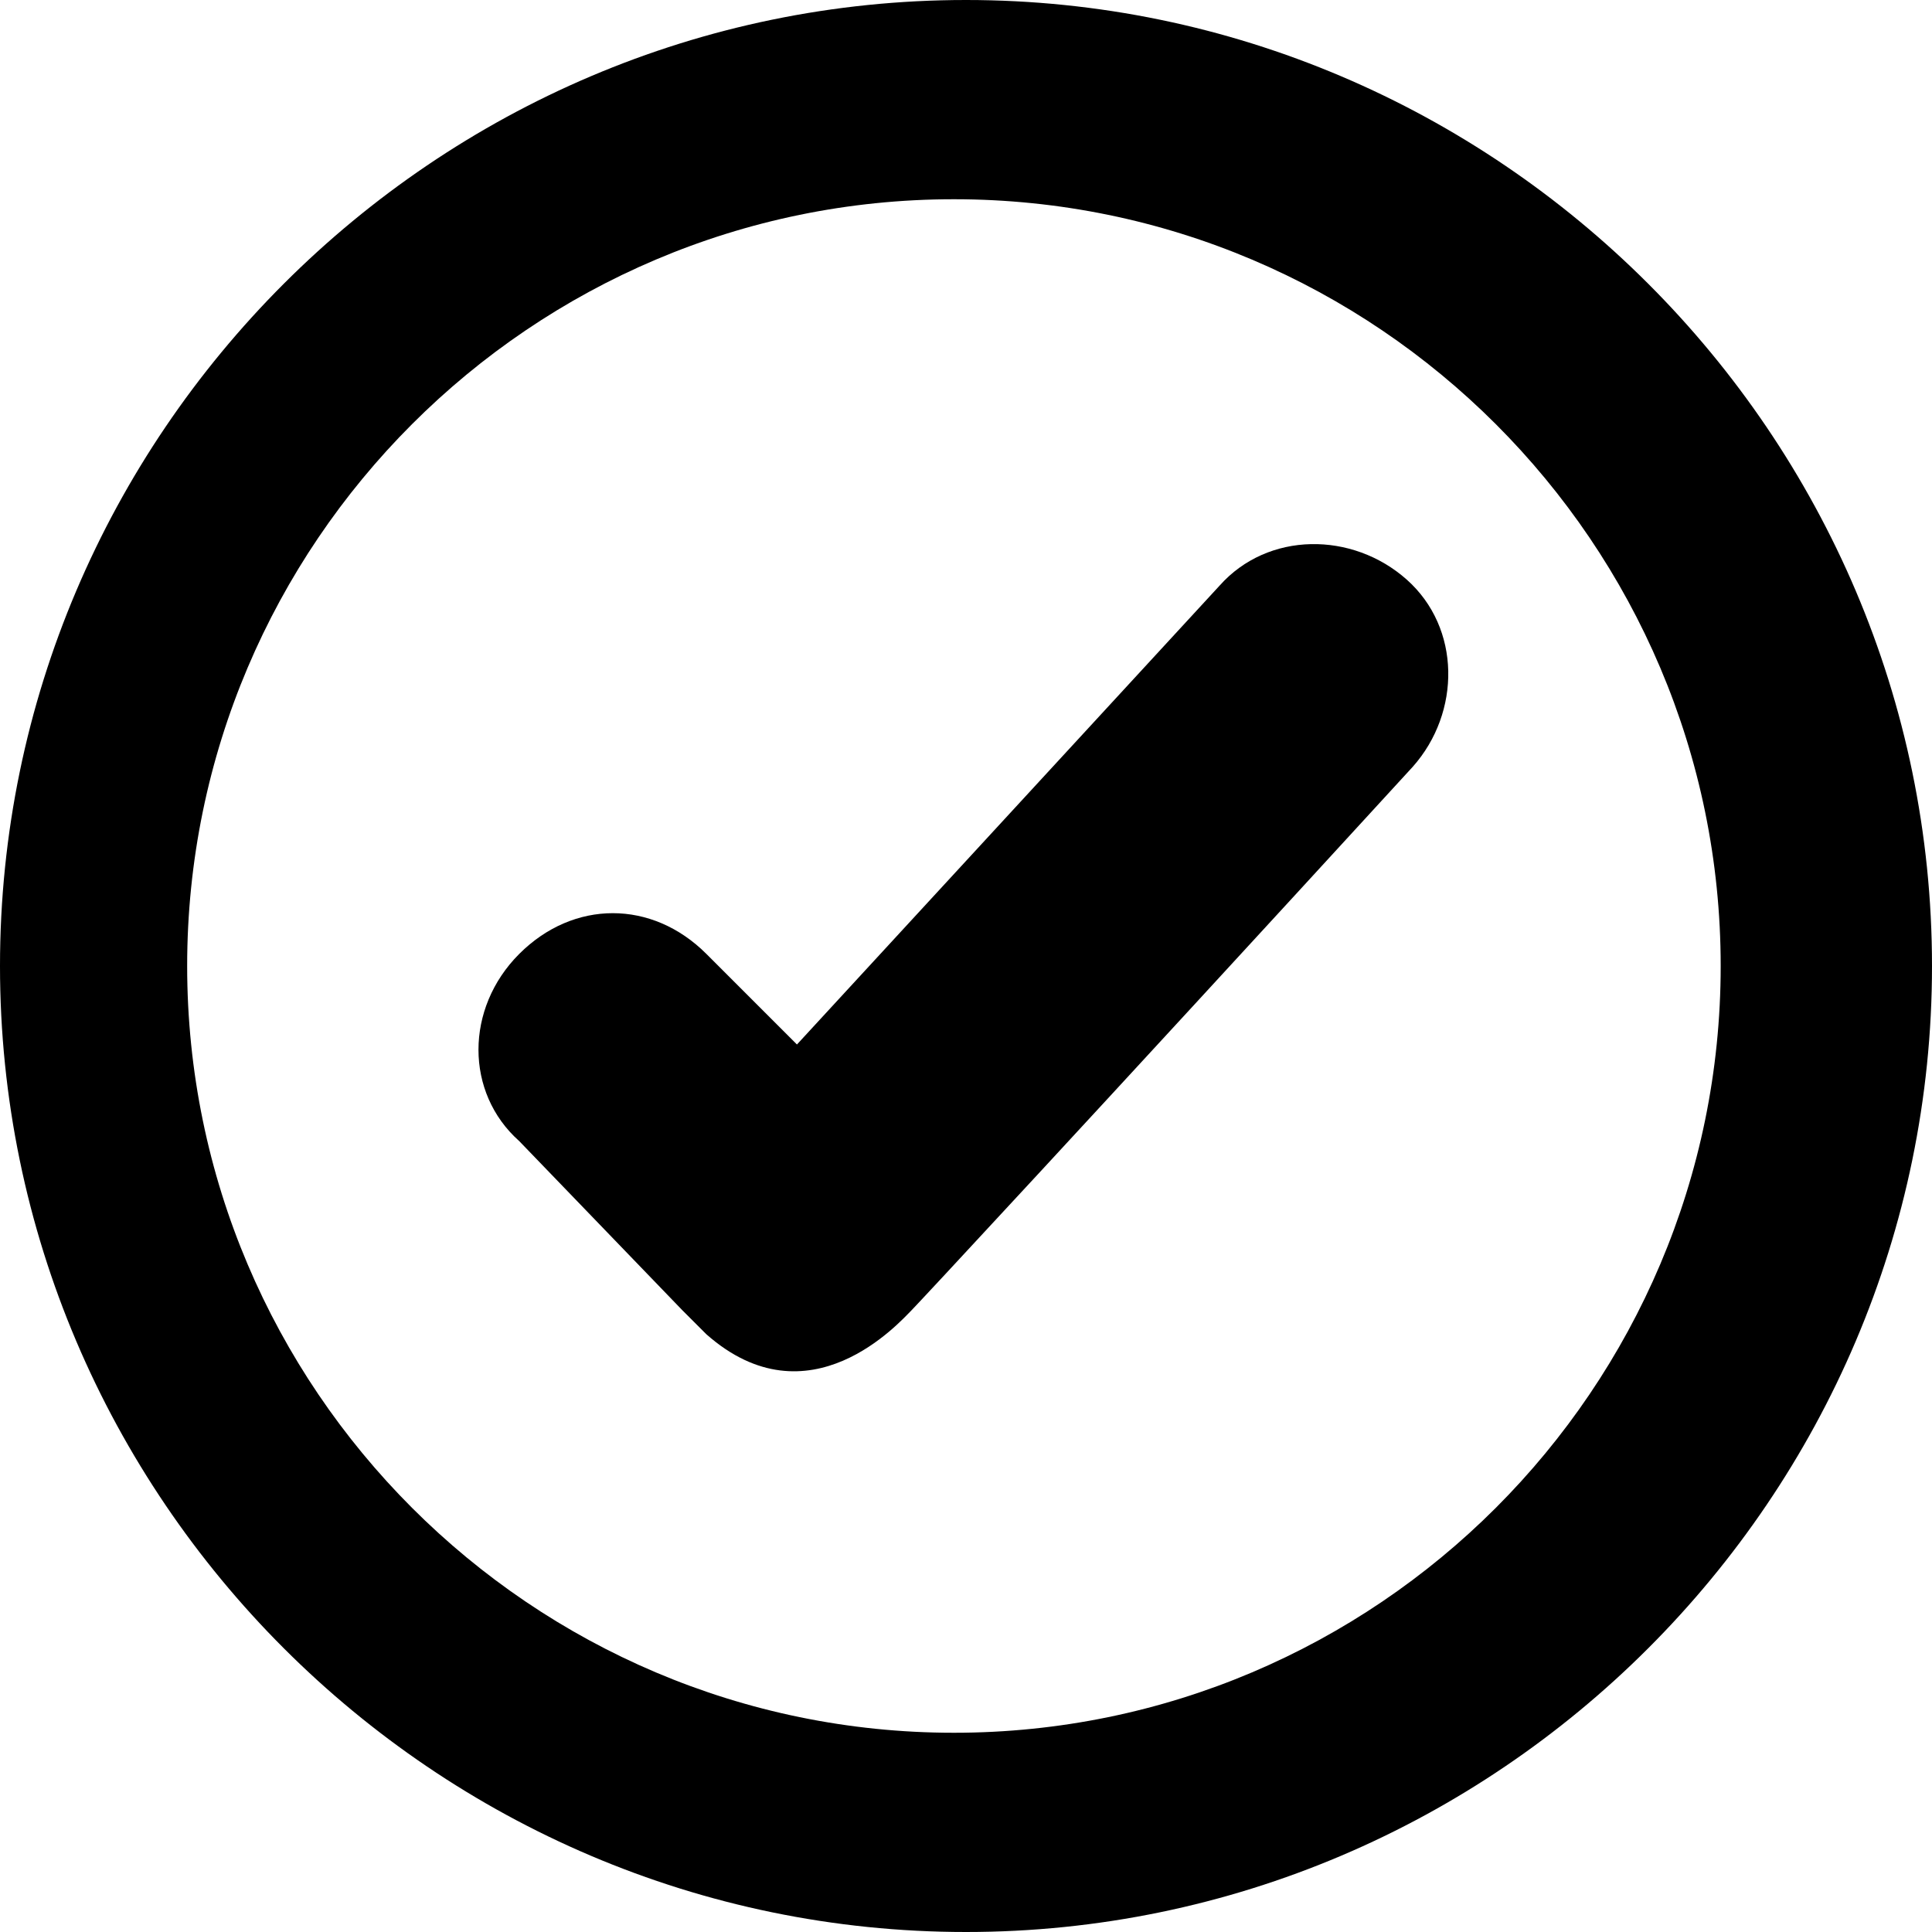
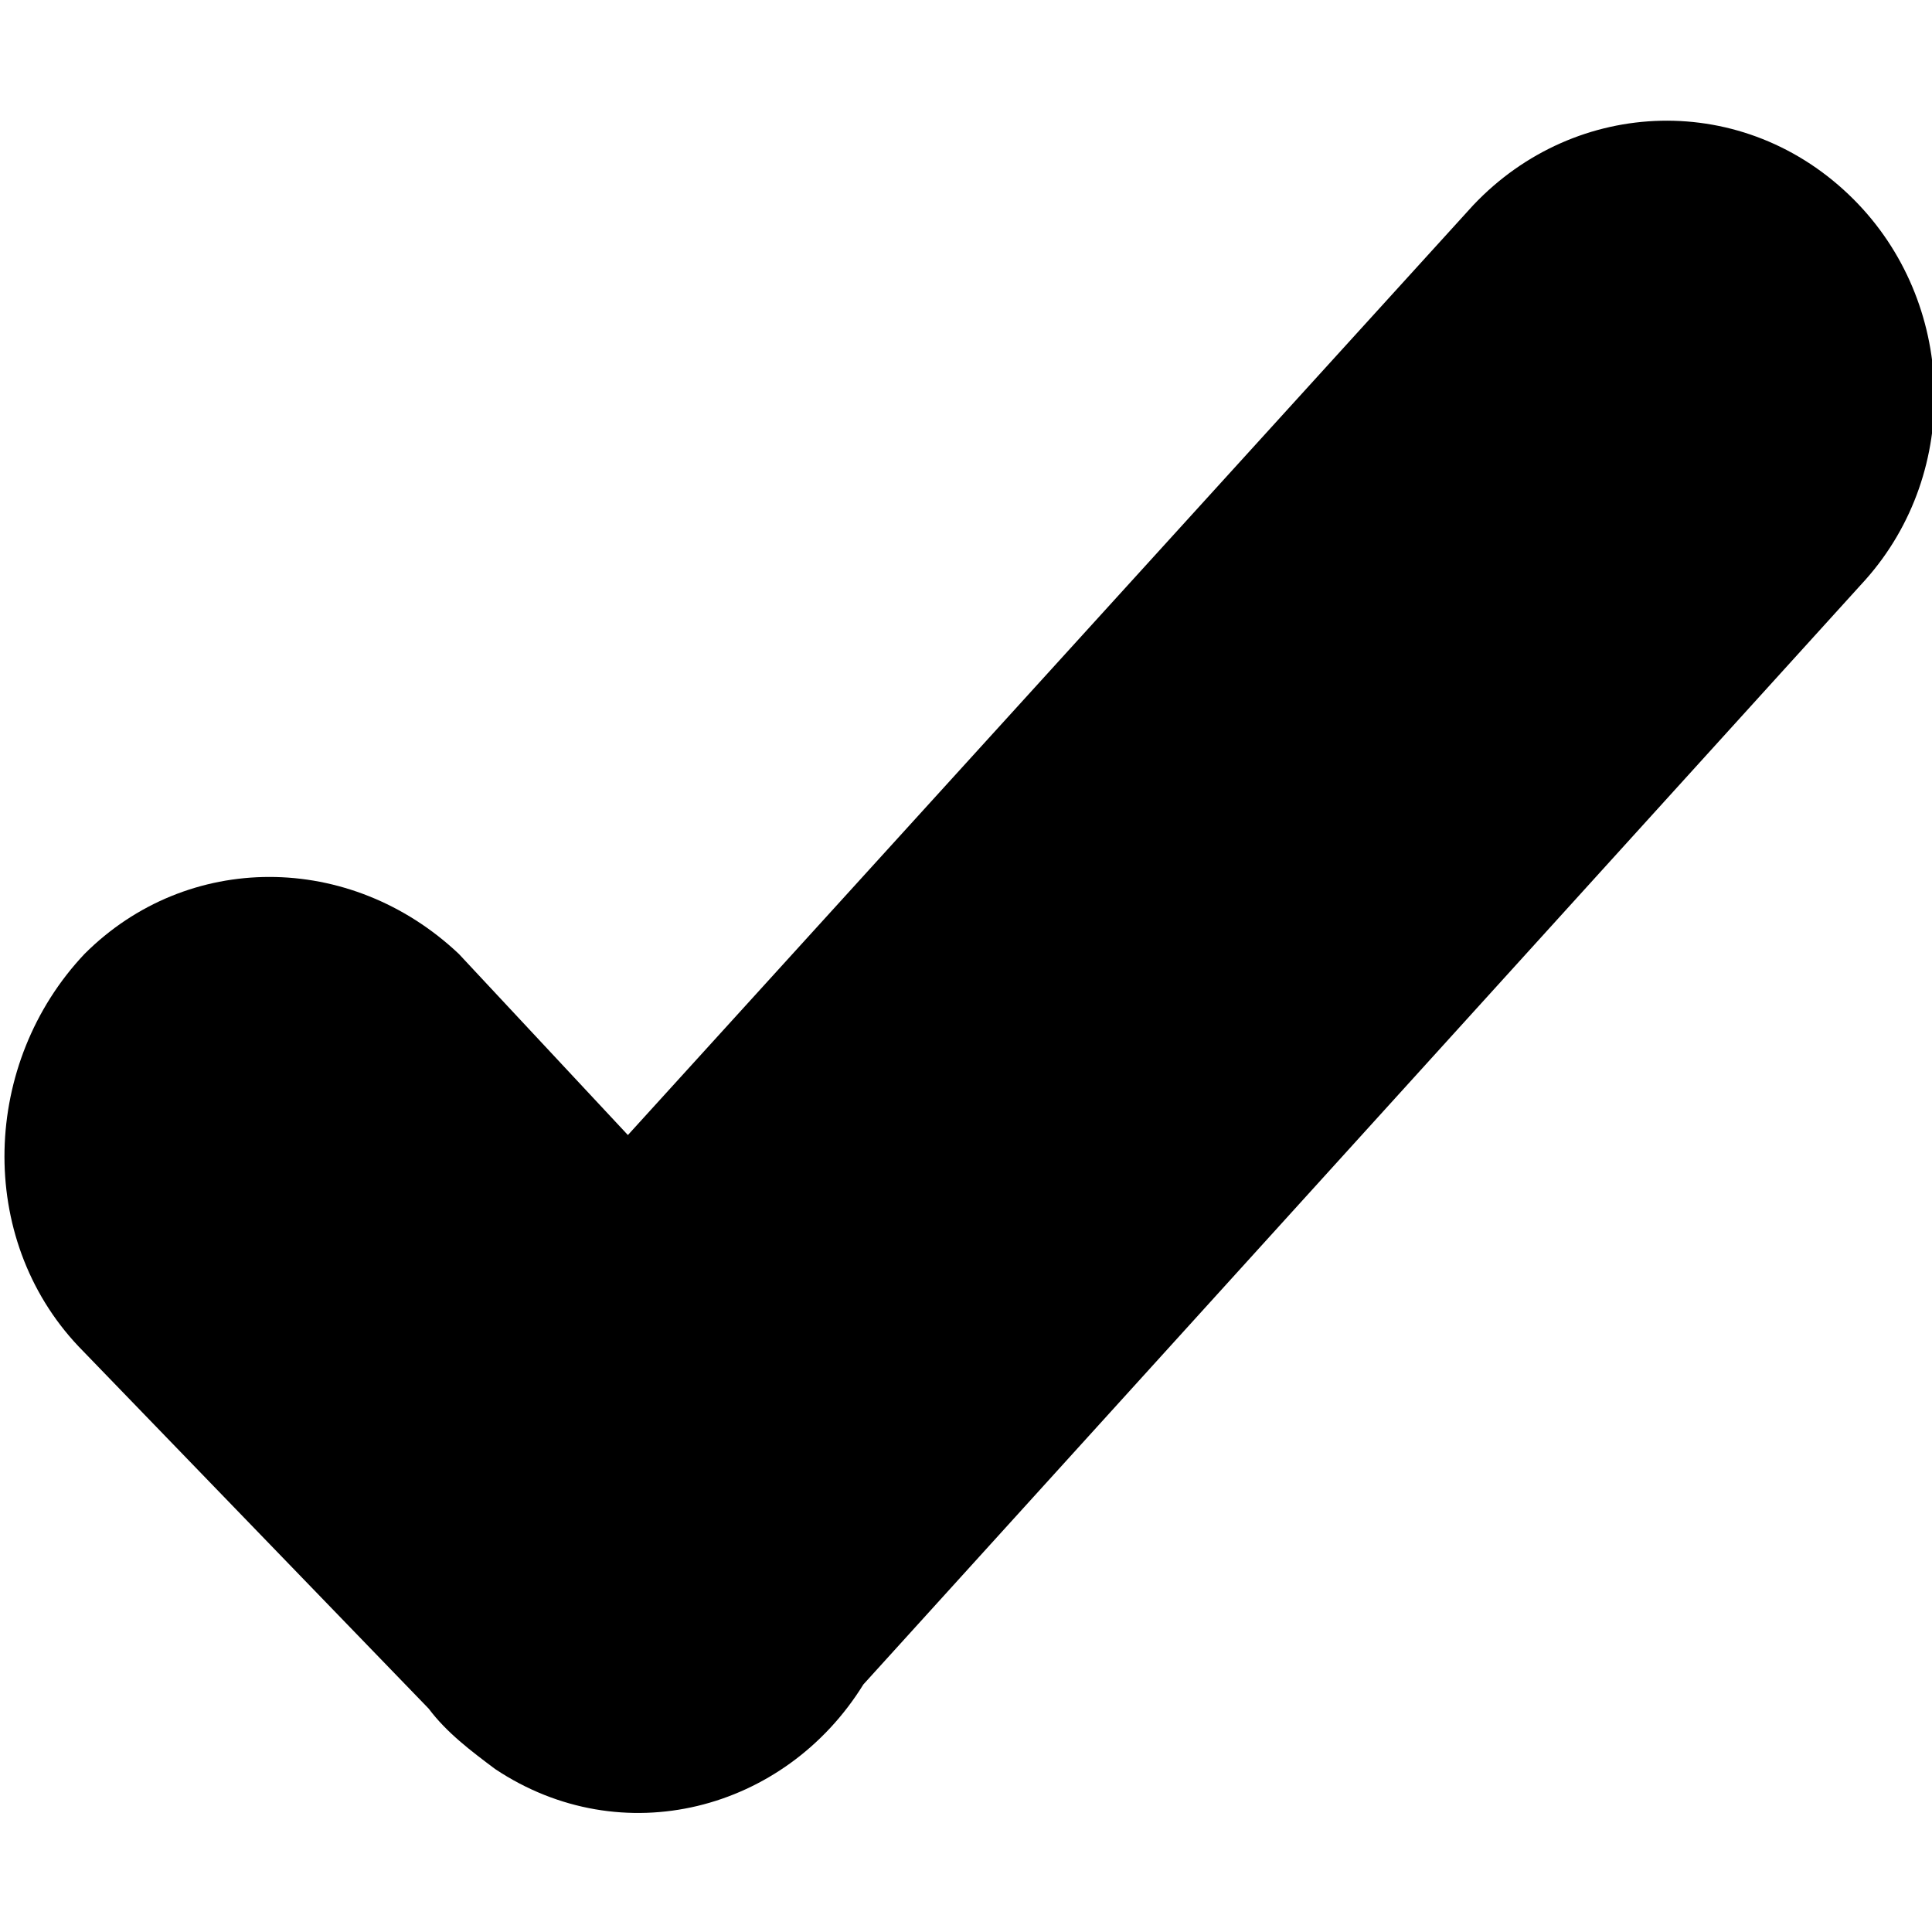
<svg xmlns="http://www.w3.org/2000/svg" viewBox="0 0 32 32">
-   <path d="M20.2 9.7l-7 7.6-1.5-1.5c-.9-.9-2.2-.9-3.1 0-.9.9-.9 2.3 0 3.1l2.7 2.8.4.4c1.7 1.5 3.2-.2 3.4-.4.1-.1 2.8-3 8.3-9 .8-.9.8-2.3-.1-3.1s-2.3-.8-3.1.1z" />
-   <path d="M16 0C7.2 0 0 7.2 0 16s7.2 16 16 16 16-7.2 16-16S24.8 0 16 0zm-.2 28.7C8.8 28.7 3.1 23 3.1 16S8.8 3.3 15.8 3.3 28.5 9 28.5 16s-5.7 12.7-12.7 12.7z" />
+   <path d="M10.4 18.8l14-15.4c1.7-1.8 4.5-1.9 6.3-.1 1.7 1.7 1.8 4.5.2 6.3L14.3 27.9c-1.3 2.1-4 2.8-6.1 1.4-.4-.3-.8-.6-1.1-1l-5.8-6c-1.7-1.8-1.6-4.7.1-6.5 1.7-1.7 4.4-1.7 6.2 0l2.8 3z" />
</svg>
